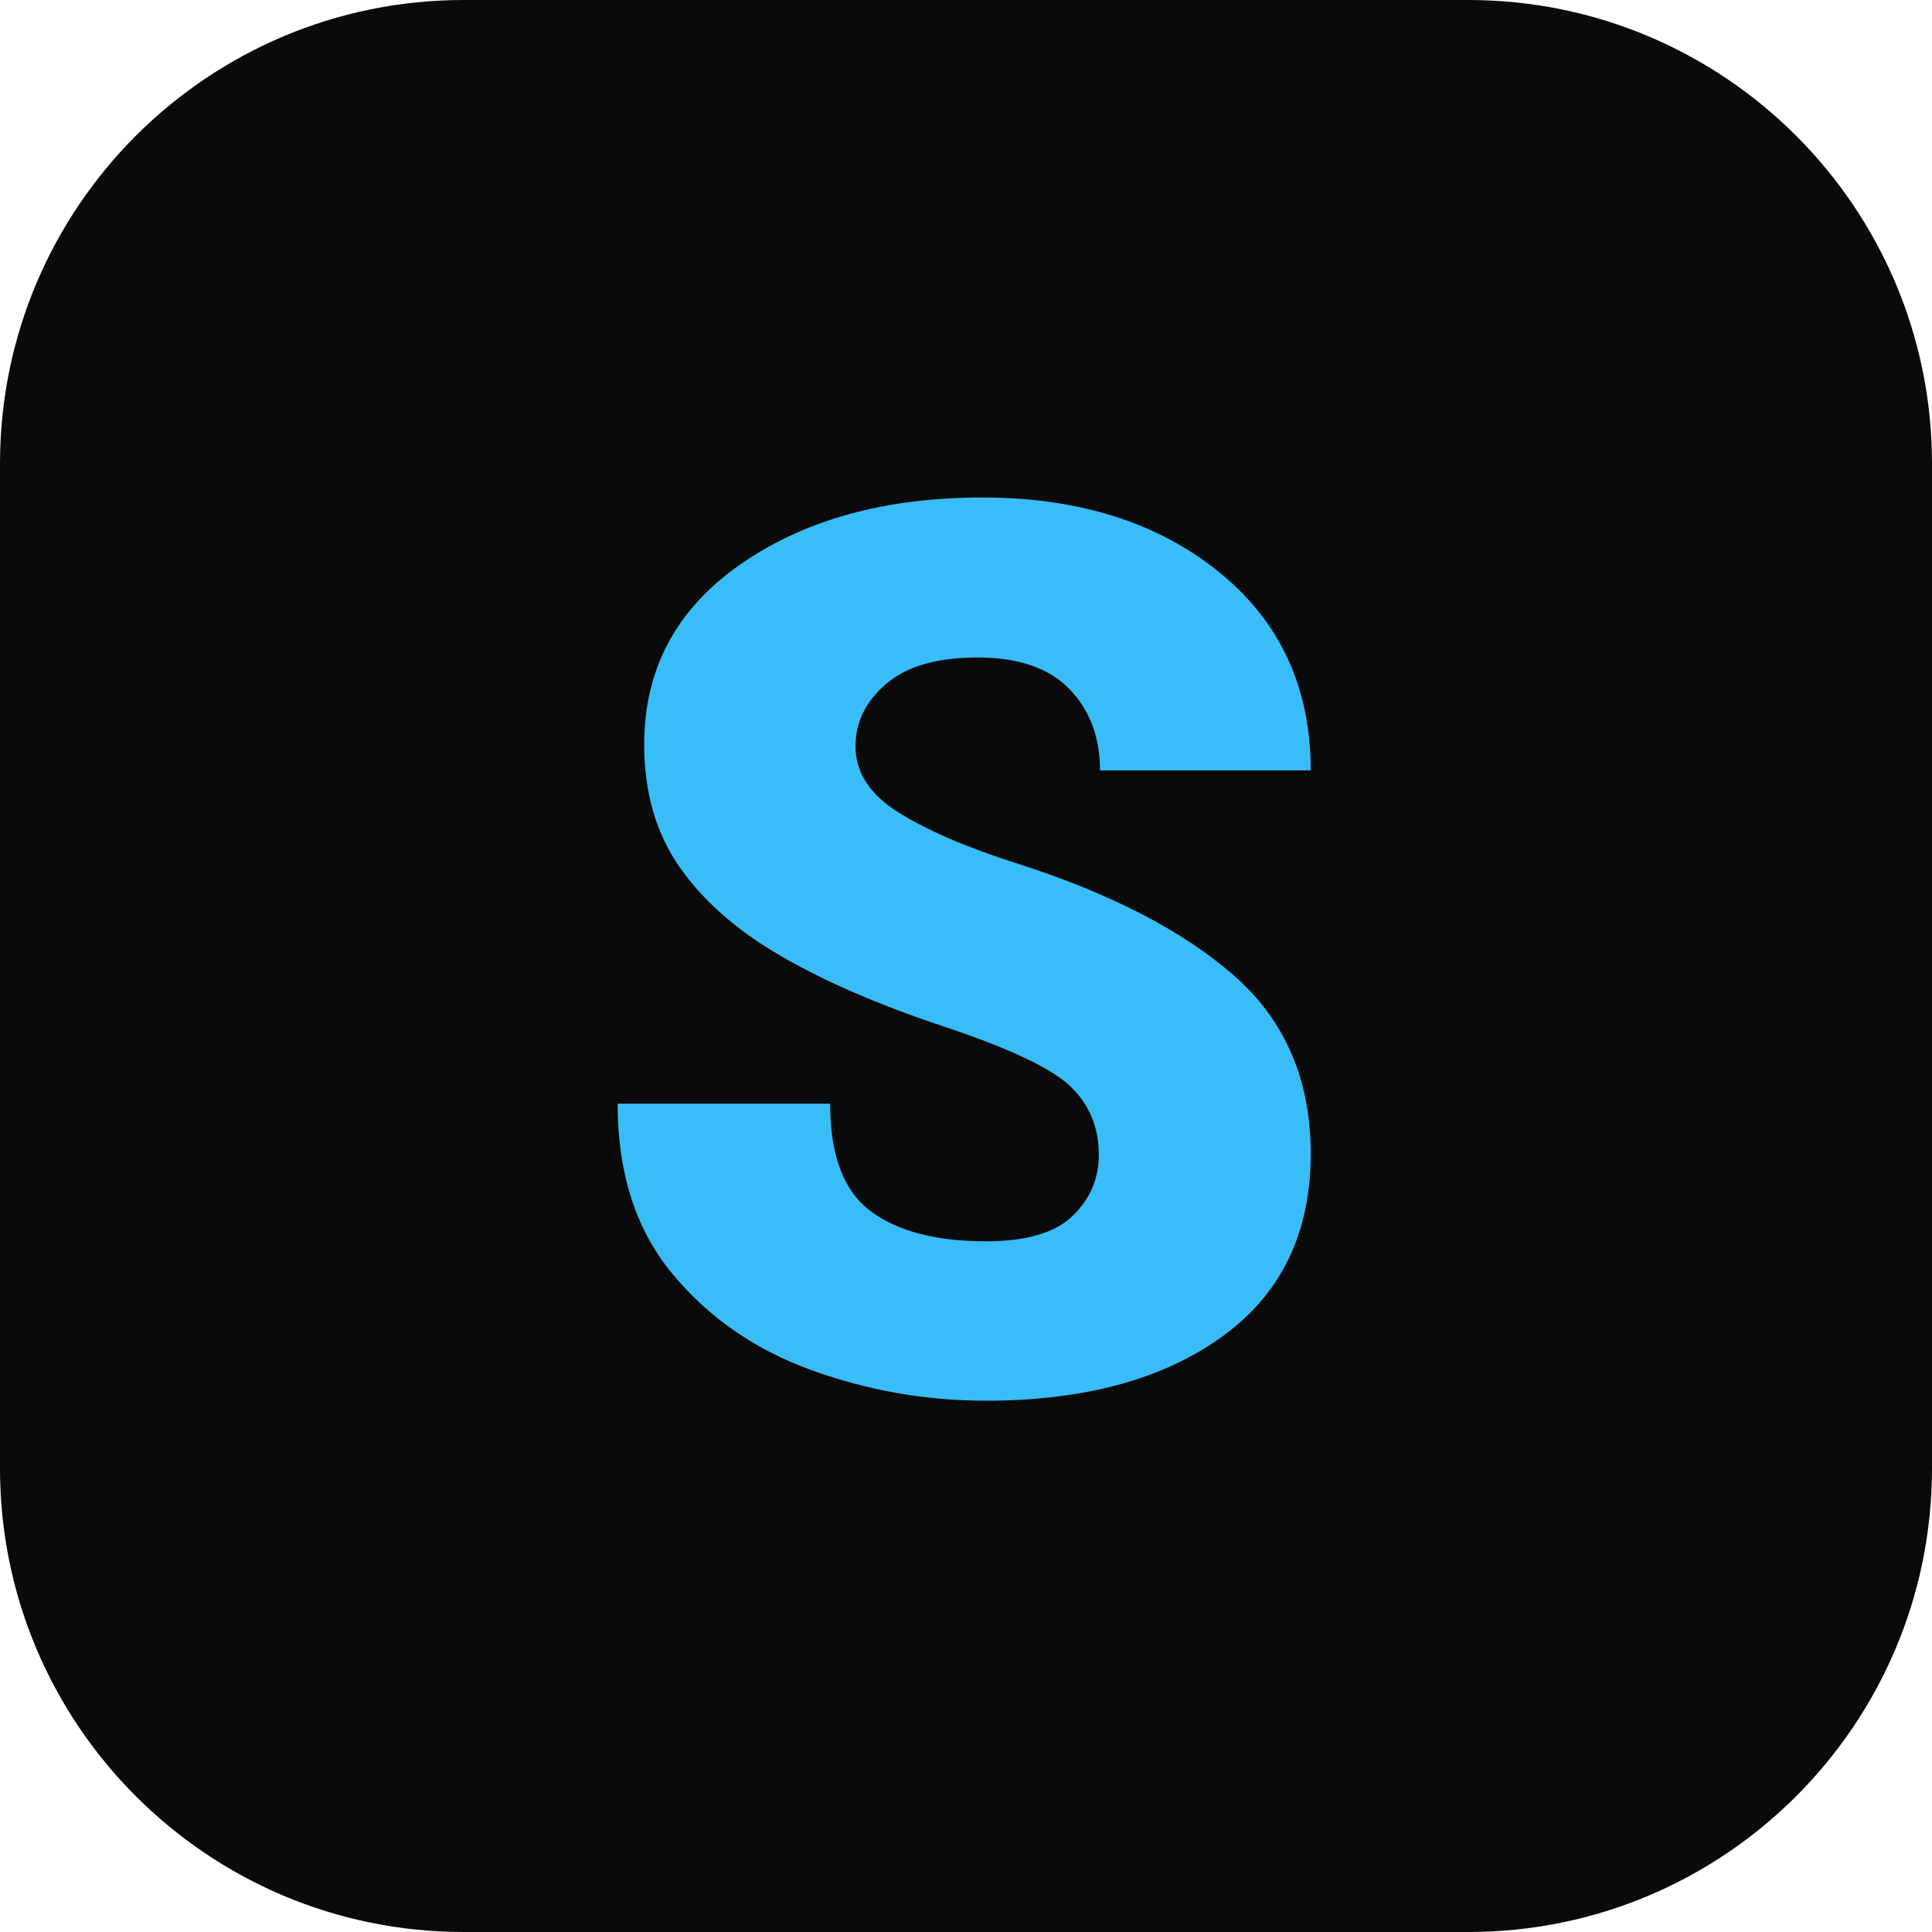
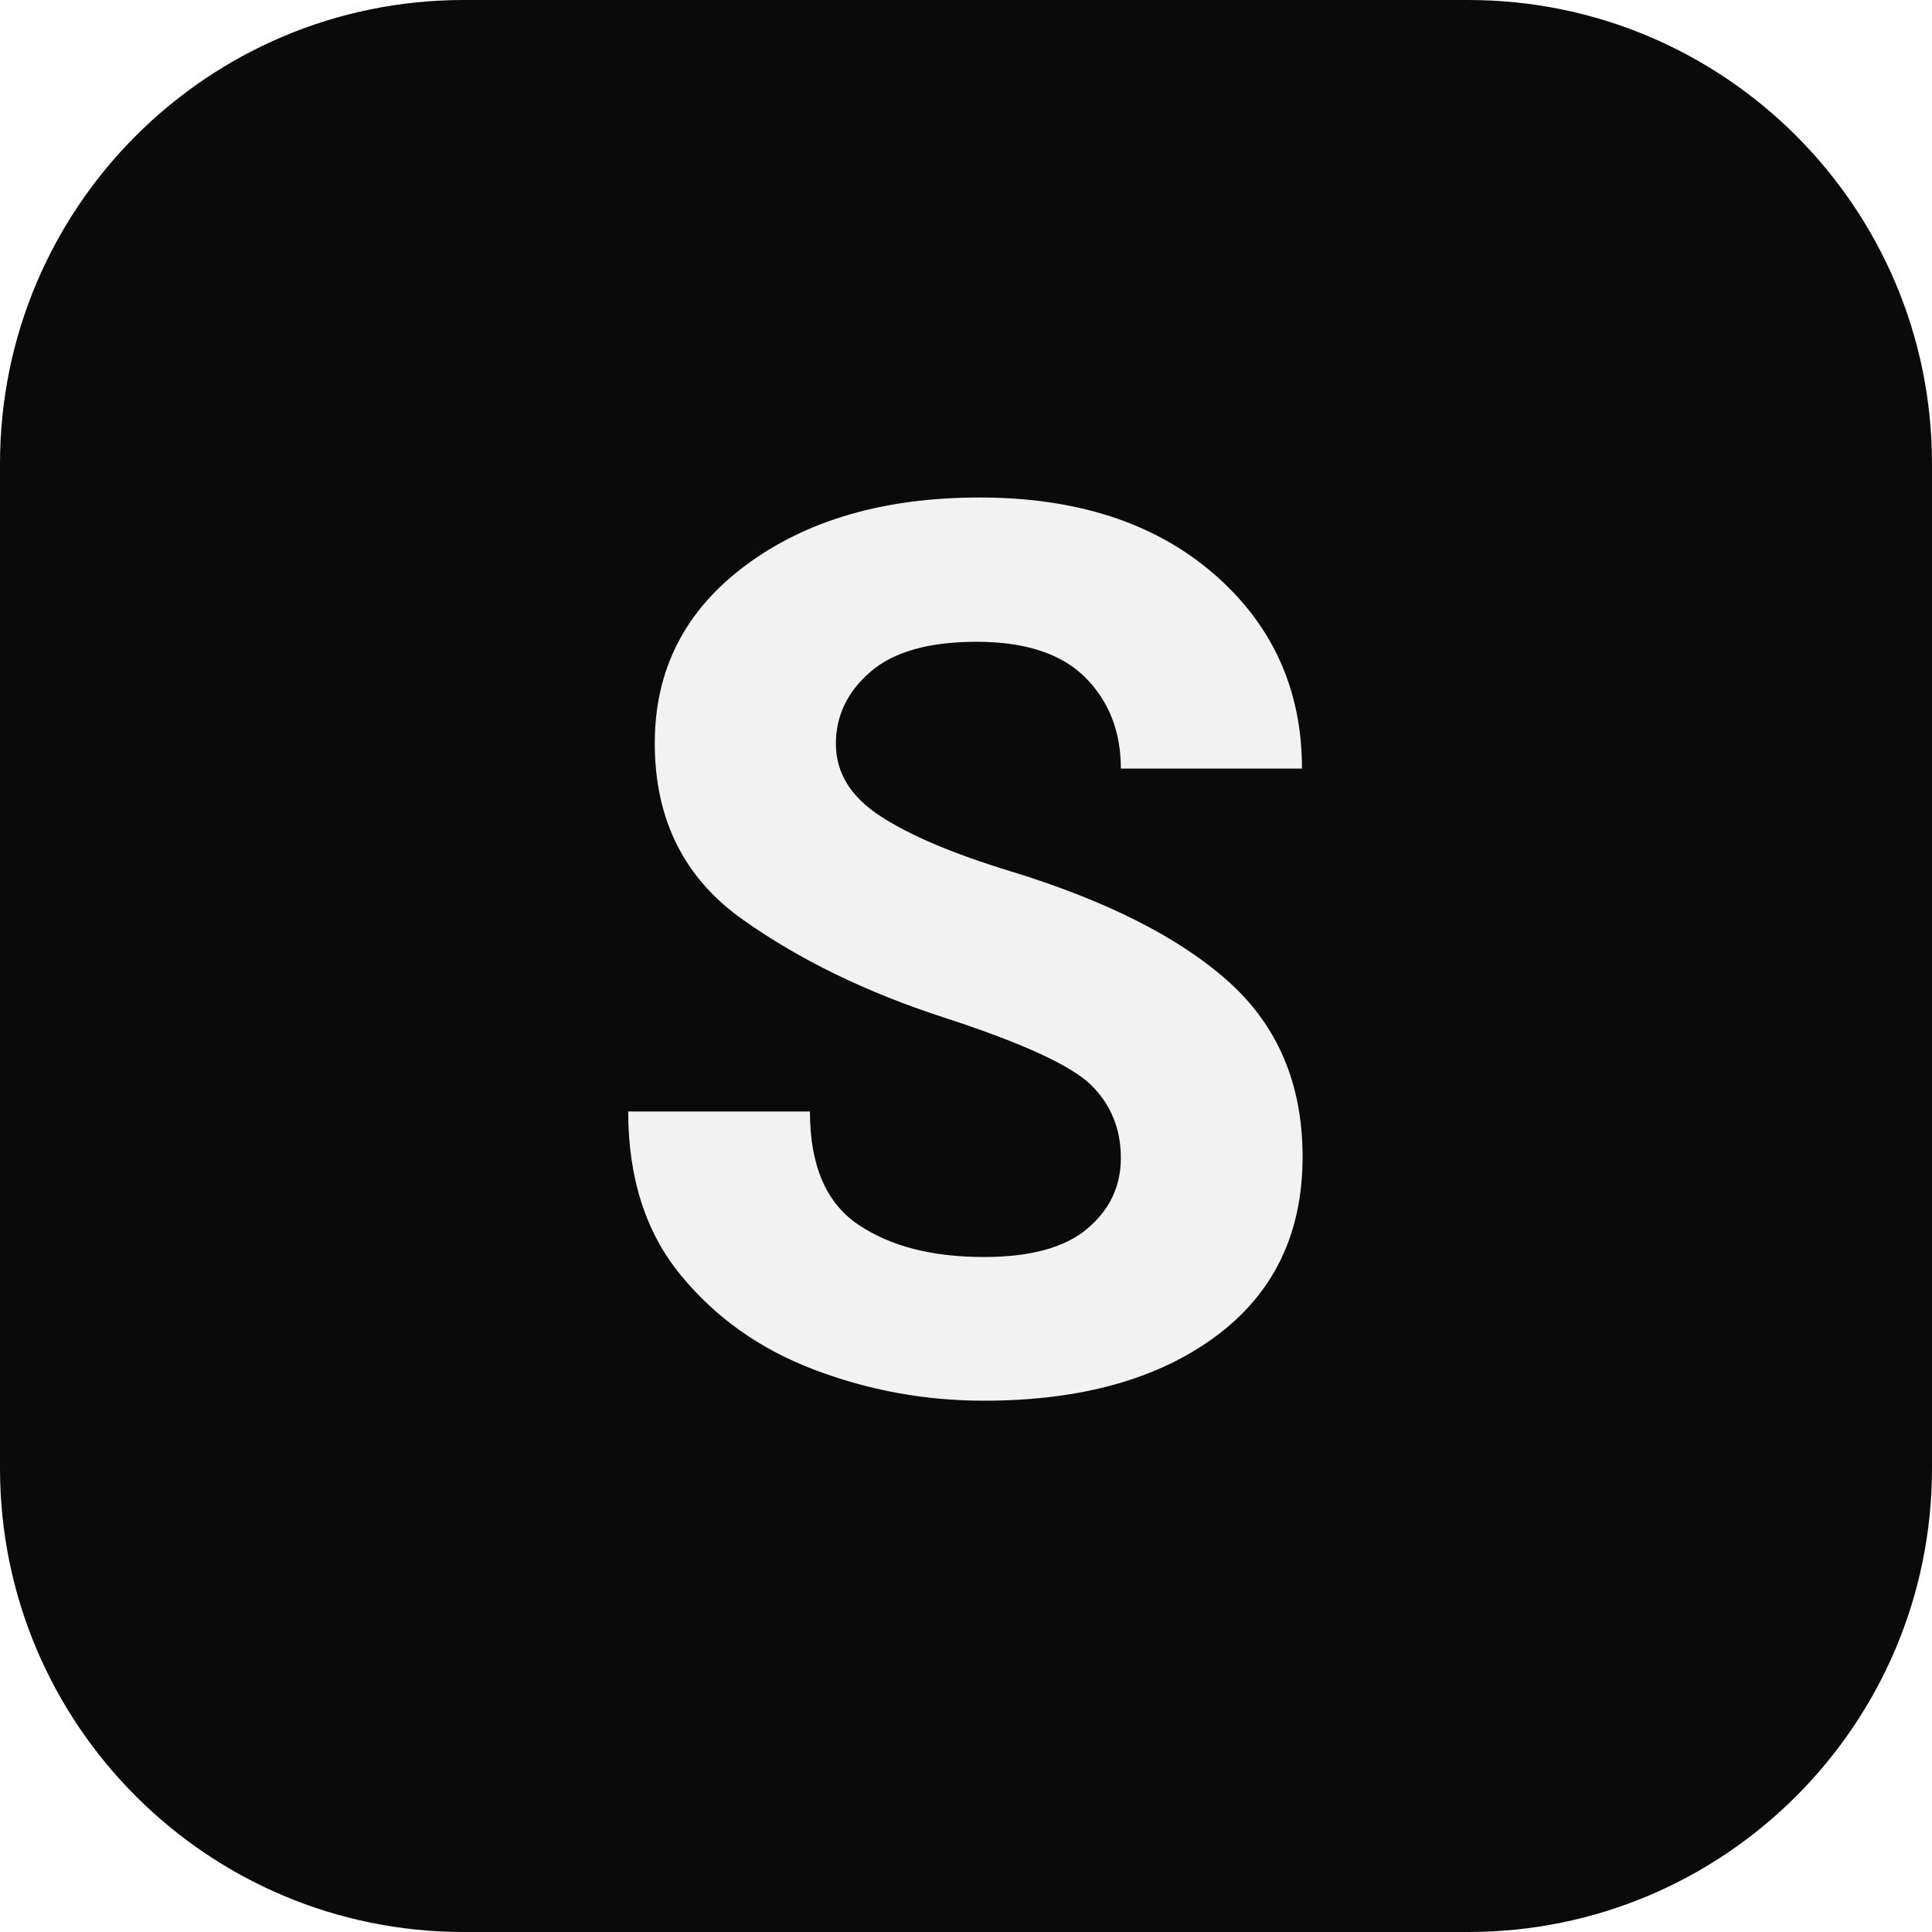
<svg xmlns="http://www.w3.org/2000/svg" viewBox="0 0 100 100">
-   <rect width="100" height="100" rx="24" fill="#0A0A0A" />
-   <text x="50%" y="50%" dominant-baseline="central" text-anchor="middle" font-family="ui-sans-serif, system-ui, -apple-system, BlinkMacSystemFont, 'Segoe UI', Roboto, 'Helvetica Neue', Arial, sans-serif" font-weight="900" font-size="64" fill="#38BDF8">S</text>
+   <rect width="100" height="100" rx="24" fill="#0A0A0B" />
+   <text x="50%" y="50%" dominant-baseline="central" text-anchor="middle" font-family="ui-sans-serif, system-ui, -apple-system, BlinkMacSystemFont, 'Segoe UI', Roboto, 'Helvetica Neue', Arial, sans-serif" font-weight="600" font-size="64" fill="#F2F2F2">S</text>
</svg>
